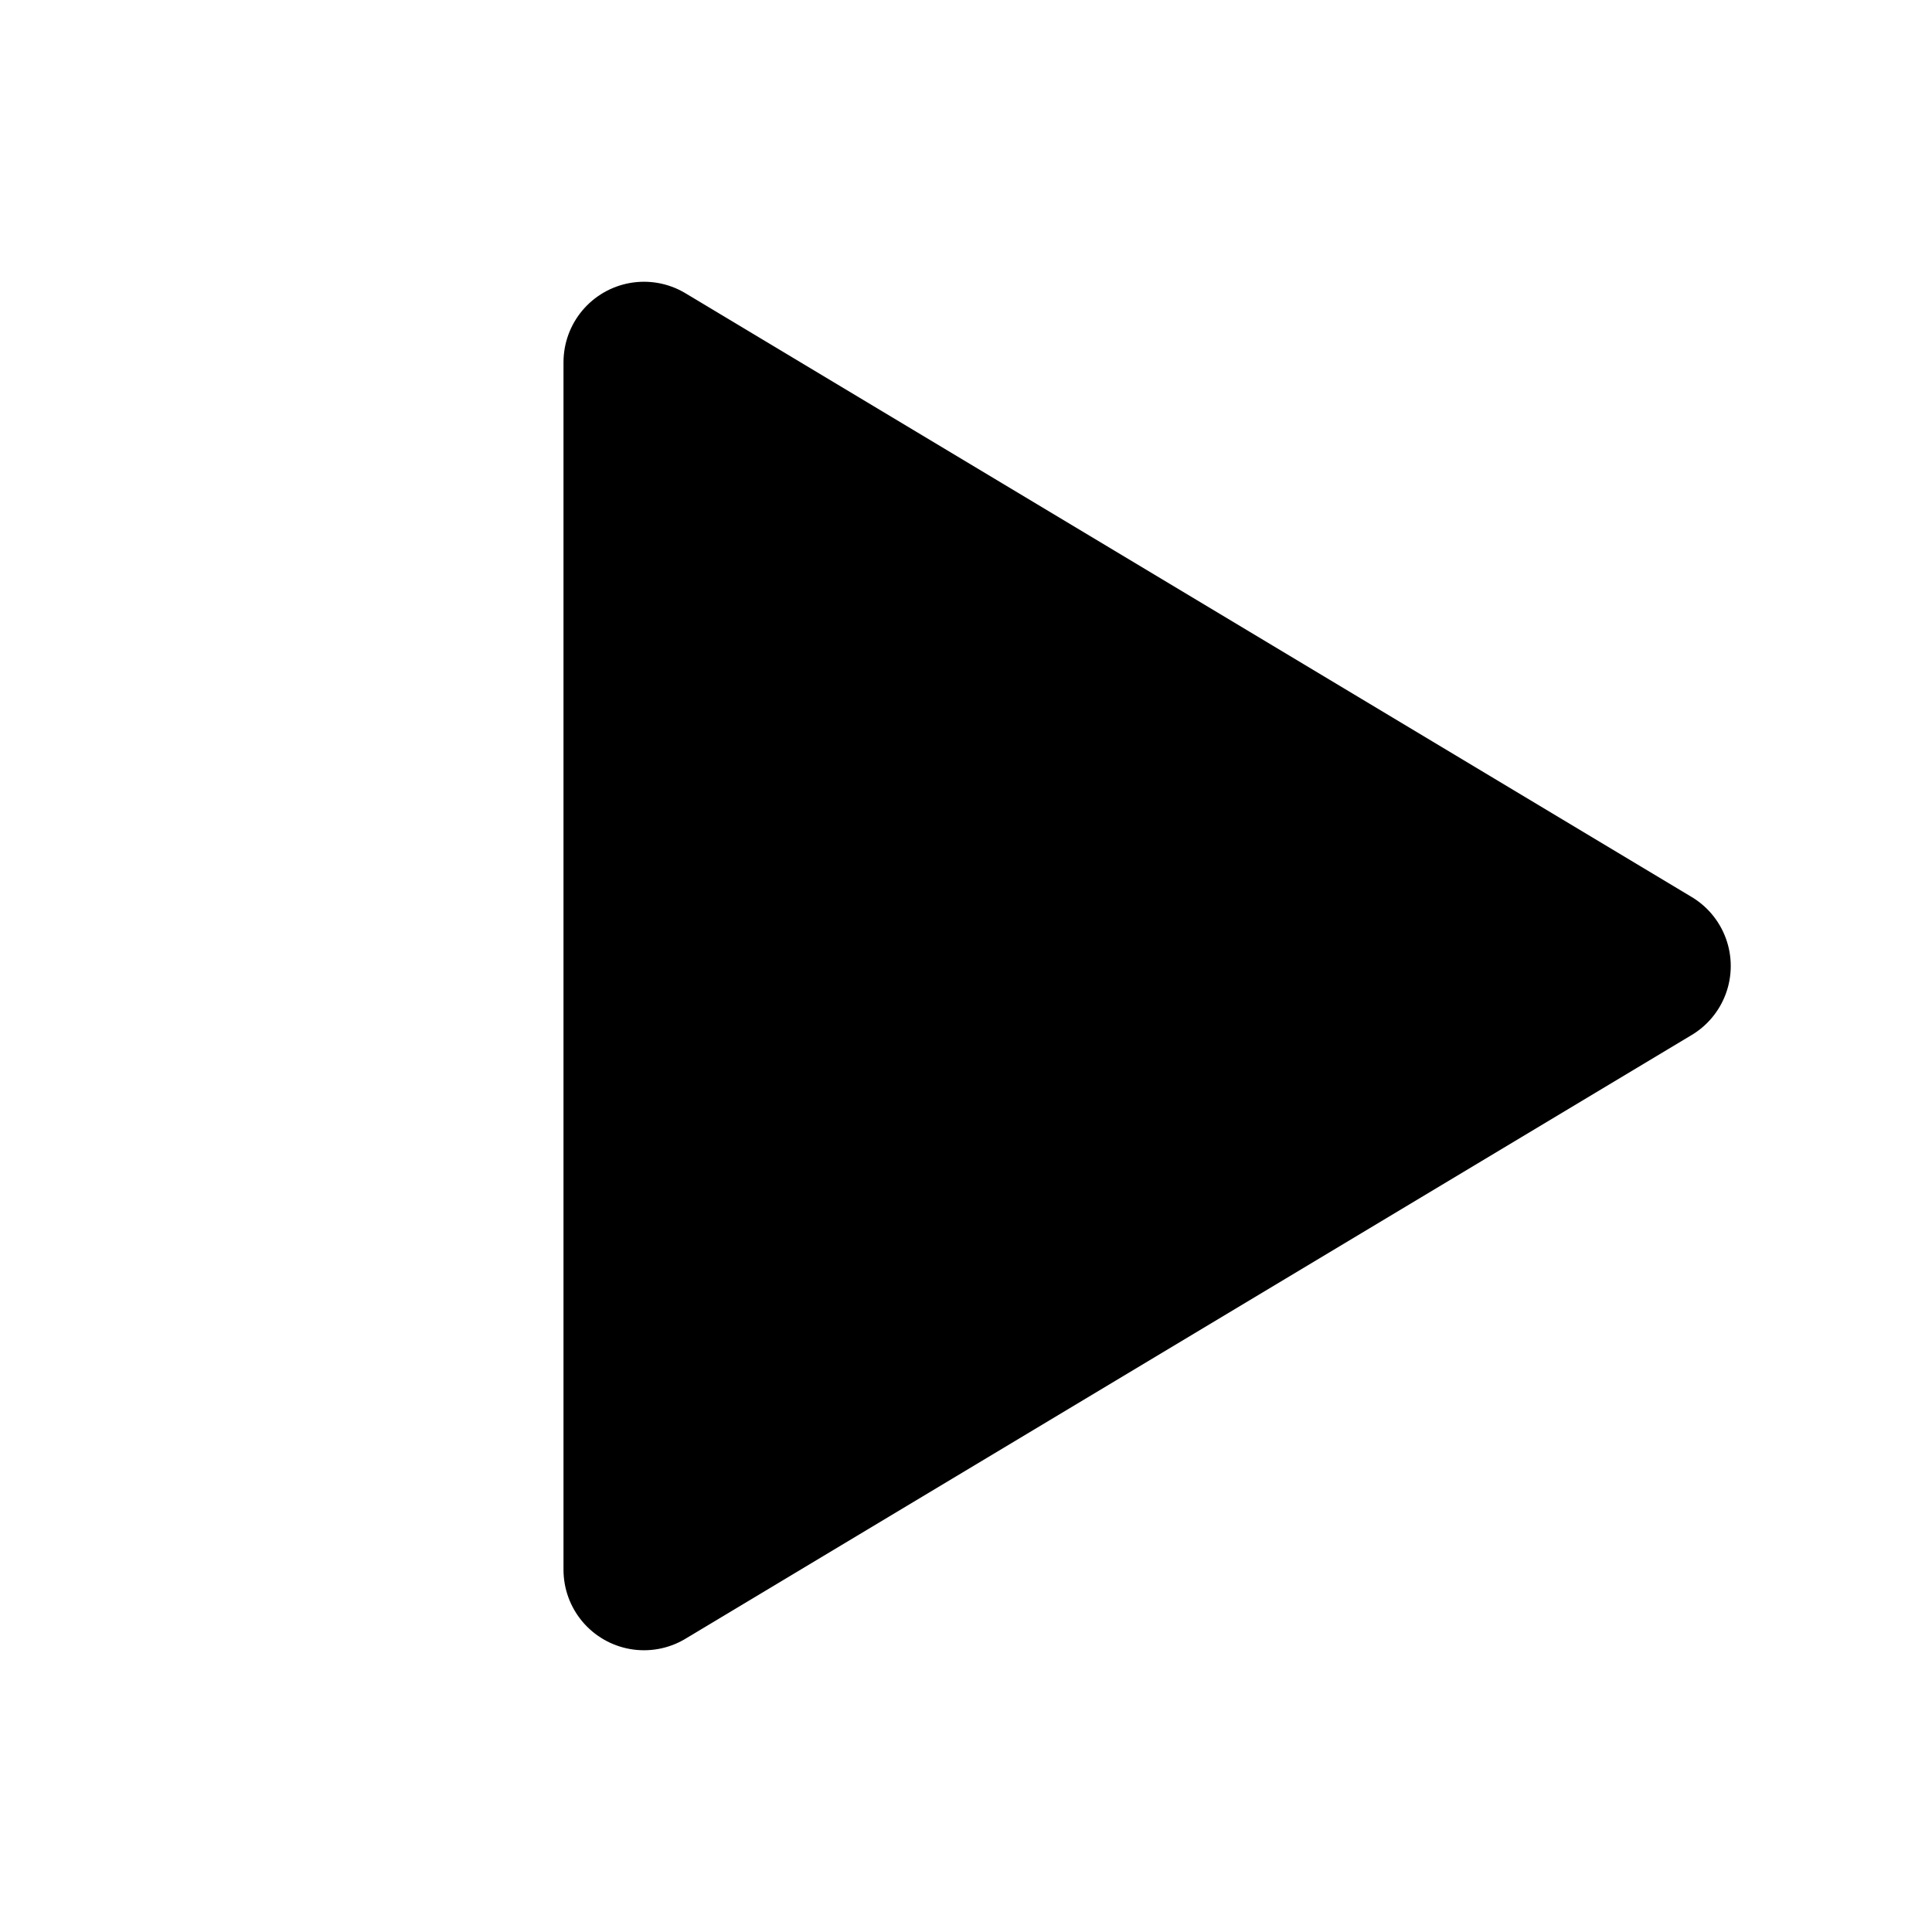
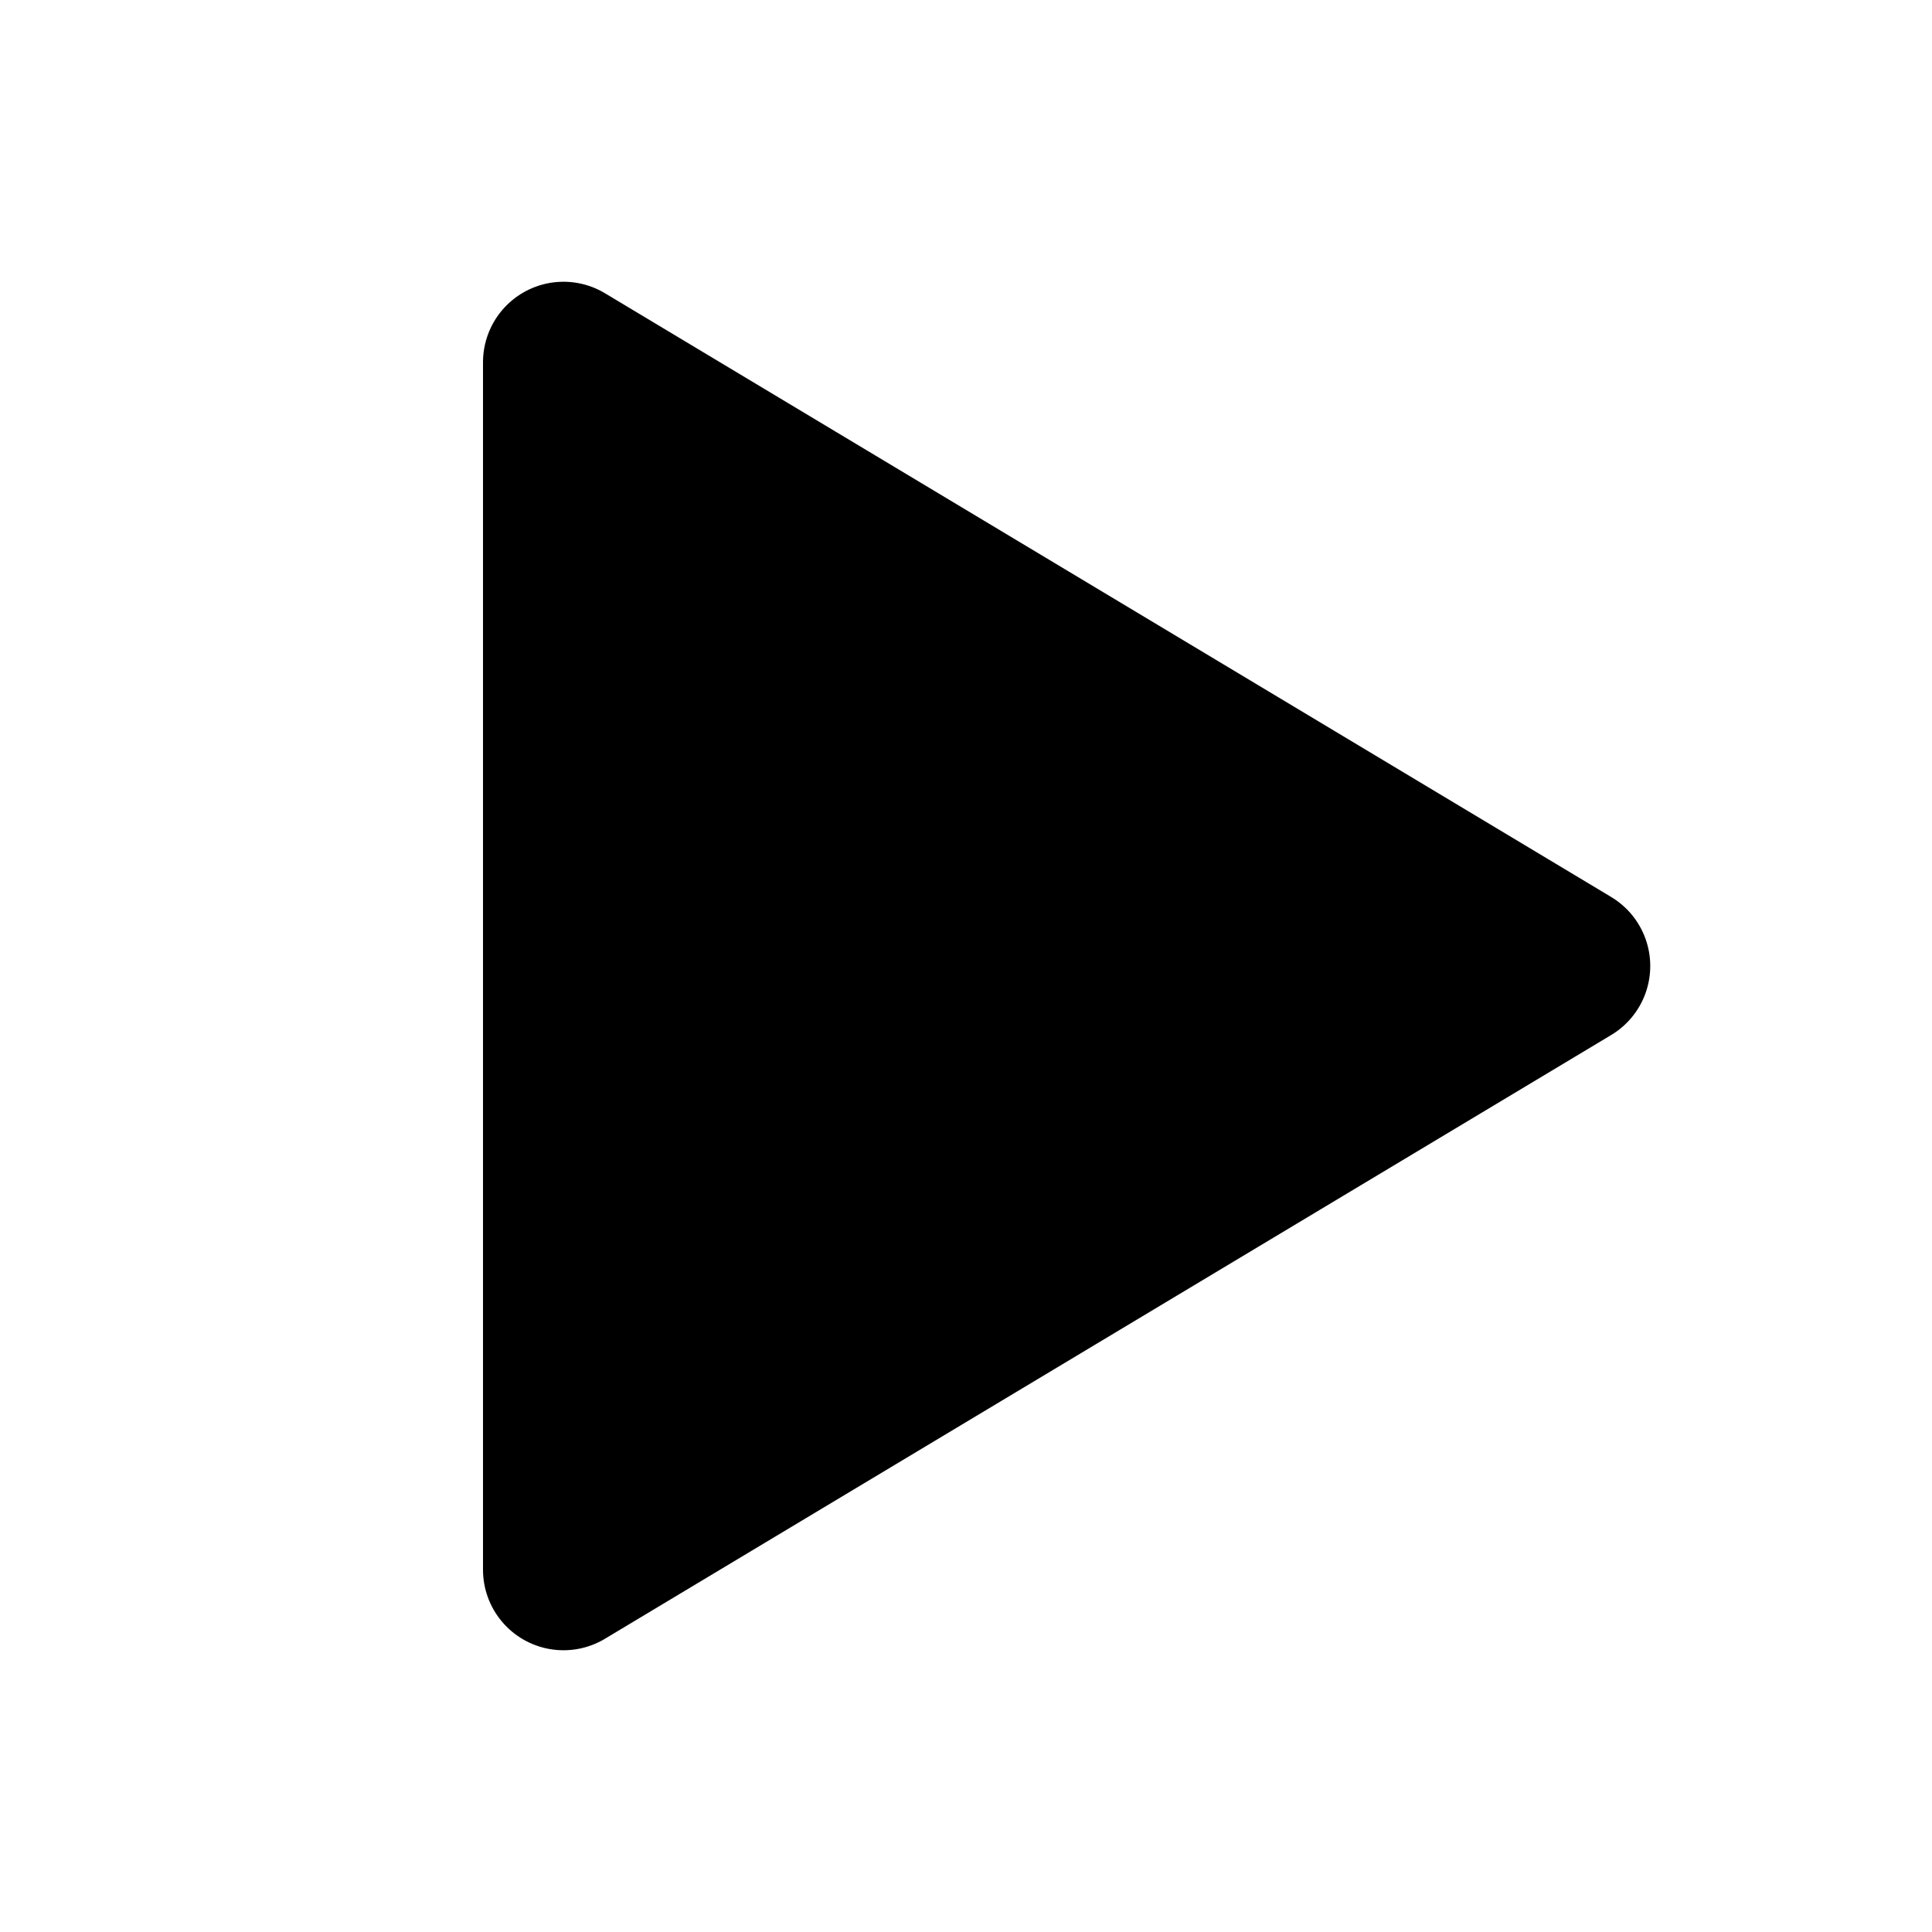
<svg xmlns="http://www.w3.org/2000/svg" viewBox="0 0 24 24" fill="none" stroke="currentColor" stroke-width="2" stroke-linecap="round" stroke-linejoin="round">
-   <path d="M8 4.5v15l12.5-7.5z" fill="currentColor" />
+   <path d="M7 4.5v15l12.5-7.5z" fill="currentColor" />
</svg>
